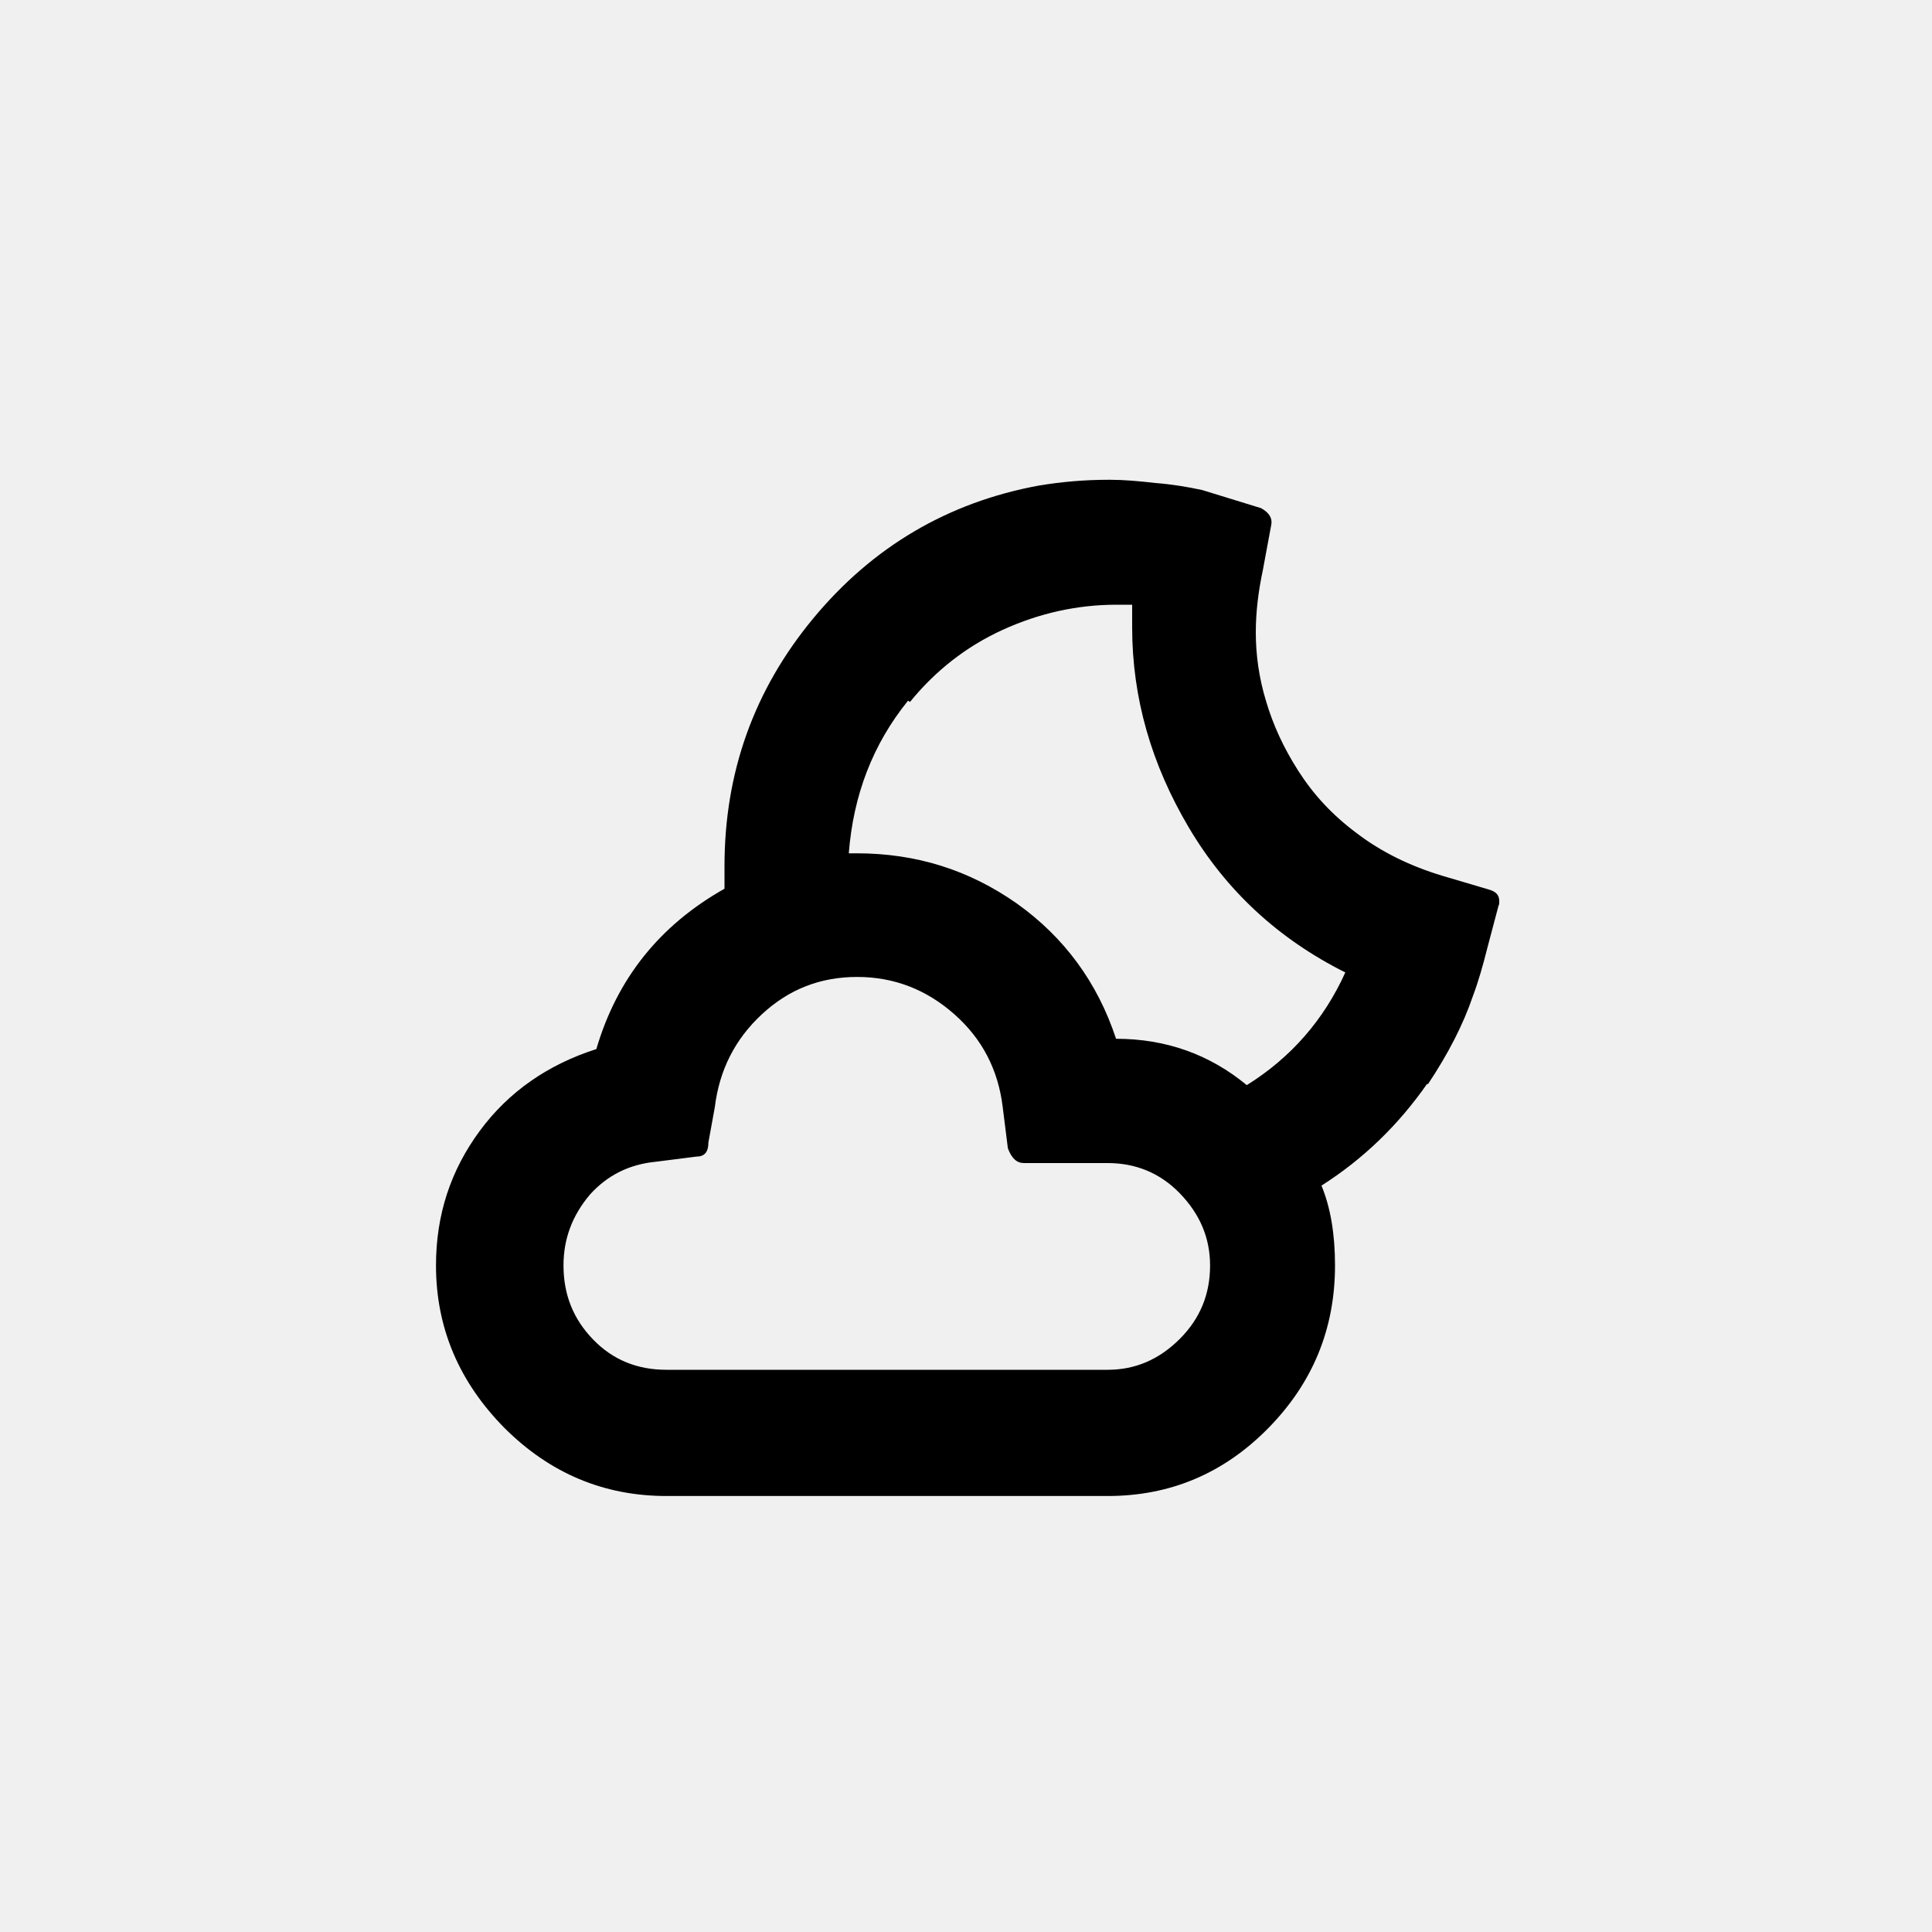
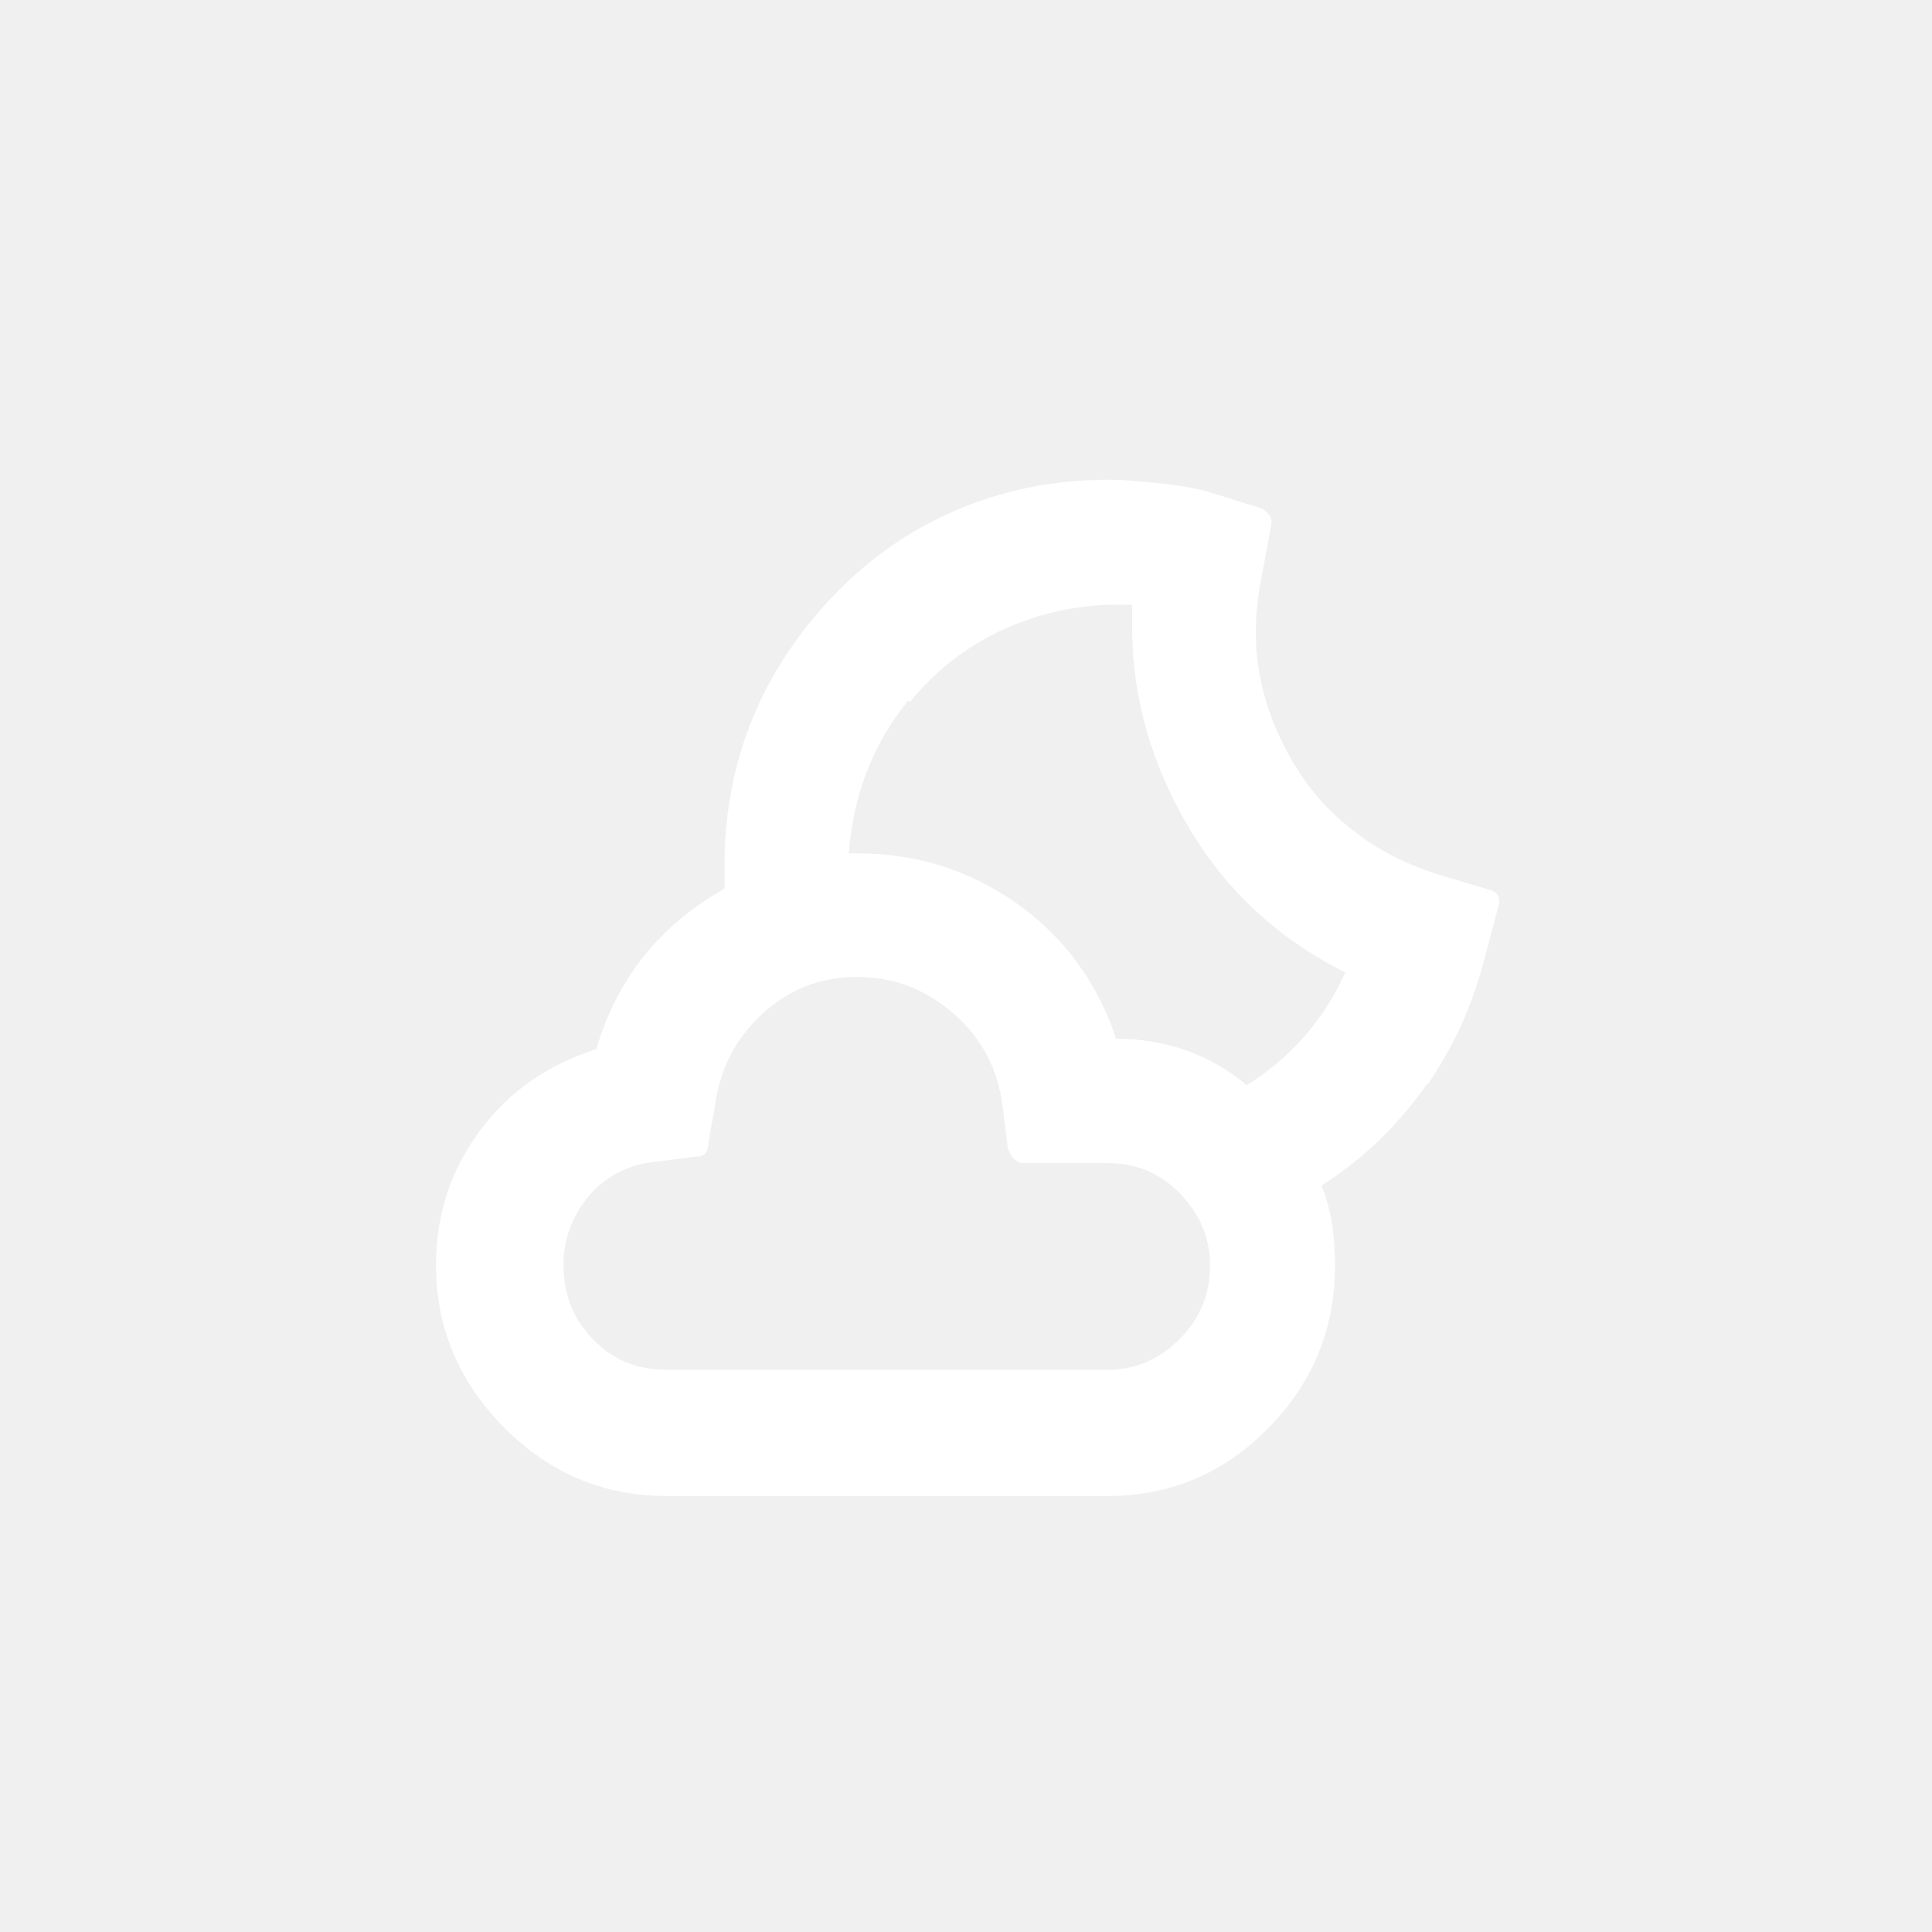
<svg xmlns="http://www.w3.org/2000/svg" version="1.1" id="Layer_1" x="0px" y="0px" viewBox="0 0 30 30" style="enable-background:new 0 0 30 30;" xml:space="preserve">
-   <path d="M6.77,19.65c0-0.79,0.23-1.48,0.68-2.09c0.45-0.61,1.06-1.03,1.81-1.27c0.32-1.09,0.98-1.92,1.99-2.49v-0.35  c0-1.46,0.46-2.74,1.38-3.85s2.09-1.8,3.5-2.06c0.36-0.06,0.72-0.09,1.08-0.09h0.03c0.21,0,0.44,0.02,0.7,0.05  c0.26,0.02,0.5,0.06,0.73,0.11l0.91,0.28c0.13,0.07,0.18,0.16,0.16,0.26l-0.13,0.7C19.54,9.18,19.5,9.5,19.5,9.82  c0,0.35,0.05,0.71,0.16,1.07c0.11,0.37,0.27,0.72,0.5,1.08s0.52,0.68,0.91,0.97c0.38,0.29,0.83,0.51,1.33,0.66l0.71,0.21  c0.11,0.03,0.17,0.08,0.17,0.18c0,0.04,0,0.06-0.01,0.07l-0.18,0.68c-0.06,0.24-0.13,0.49-0.22,0.73c-0.15,0.44-0.38,0.89-0.7,1.37  c0-0.01,0-0.01-0.01-0.01c-0.44,0.63-0.98,1.16-1.64,1.58c0.14,0.34,0.21,0.75,0.21,1.24c0,0.99-0.35,1.83-1.04,2.53  c-0.69,0.7-1.52,1.05-2.49,1.05h-6.85c-0.97,0-1.81-0.35-2.52-1.06C7.13,21.46,6.77,20.62,6.77,19.65z M8.75,19.65  c0,0.45,0.15,0.83,0.46,1.15s0.69,0.47,1.14,0.47h6.85c0.43,0,0.8-0.16,1.12-0.48c0.32-0.32,0.47-0.7,0.47-1.14  c0-0.43-0.16-0.8-0.47-1.12s-0.69-0.47-1.12-0.47H15.9c-0.11,0-0.19-0.07-0.25-0.23l-0.08-0.64c-0.07-0.58-0.32-1.06-0.75-1.44  s-0.93-0.58-1.51-0.58c-0.57,0-1.06,0.19-1.48,0.58c-0.42,0.39-0.66,0.87-0.73,1.44l-0.1,0.55c0,0.15-0.06,0.22-0.19,0.22  l-0.63,0.08c-0.41,0.04-0.75,0.21-1.02,0.51C8.89,18.87,8.75,19.23,8.75,19.65z M13.18,13.25h0.12c0.93,0,1.75,0.26,2.49,0.78  c0.73,0.52,1.25,1.22,1.54,2.1c0.77,0,1.45,0.24,2.03,0.72c0.69-0.43,1.2-1.02,1.53-1.75c-1.04-0.52-1.85-1.27-2.43-2.25  s-0.88-2.01-0.88-3.11V9.39c-0.03,0-0.07,0-0.12,0c-0.05,0-0.09,0-0.12,0c-0.61,0-1.2,0.13-1.77,0.39  c-0.57,0.26-1.05,0.64-1.44,1.12l-0.03-0.02C13.55,11.56,13.25,12.35,13.18,13.25z" />
+   <path fill="#FFFFFF" d="M6.77,19.65c0-0.79,0.23-1.48,0.68-2.09c0.45-0.61,1.06-1.03,1.81-1.27c0.32-1.09,0.98-1.92,1.99-2.49v-0.35  c0-1.46,0.46-2.74,1.38-3.85s2.09-1.8,3.5-2.06c0.36-0.06,0.72-0.09,1.08-0.09h0.03c0.21,0,0.44,0.02,0.7,0.05  c0.26,0.02,0.5,0.06,0.73,0.11l0.91,0.28c0.13,0.07,0.18,0.16,0.16,0.26l-0.13,0.7C19.54,9.18,19.5,9.5,19.5,9.82  c0,0.35,0.05,0.71,0.16,1.07c0.11,0.37,0.27,0.72,0.5,1.08s0.52,0.68,0.91,0.97c0.38,0.29,0.83,0.51,1.33,0.66l0.71,0.21  c0.11,0.03,0.17,0.08,0.17,0.18c0,0.04,0,0.06-0.01,0.07l-0.18,0.68c-0.06,0.24-0.13,0.49-0.22,0.73c-0.15,0.44-0.38,0.89-0.7,1.37  c0-0.01,0-0.01-0.01-0.01c-0.44,0.63-0.98,1.16-1.64,1.58c0.14,0.34,0.21,0.75,0.21,1.24c0,0.99-0.35,1.83-1.04,2.53  c-0.69,0.7-1.52,1.05-2.49,1.05h-6.85c-0.97,0-1.81-0.35-2.52-1.06C7.13,21.46,6.77,20.62,6.77,19.65z M8.75,19.65  c0,0.45,0.15,0.83,0.46,1.15s0.69,0.47,1.14,0.47h6.85c0.43,0,0.8-0.16,1.12-0.48c0.32-0.32,0.47-0.7,0.47-1.14  c0-0.43-0.16-0.8-0.47-1.12s-0.69-0.47-1.12-0.47H15.9c-0.11,0-0.19-0.07-0.25-0.23l-0.08-0.64c-0.07-0.58-0.32-1.06-0.75-1.44  s-0.93-0.58-1.51-0.58c-0.57,0-1.06,0.19-1.48,0.58c-0.42,0.39-0.66,0.87-0.73,1.44l-0.1,0.55c0,0.15-0.06,0.22-0.19,0.22  l-0.63,0.08c-0.41,0.04-0.75,0.21-1.02,0.51C8.89,18.87,8.75,19.23,8.75,19.65z M13.18,13.25h0.12c0.93,0,1.75,0.26,2.49,0.78  c0.73,0.52,1.25,1.22,1.54,2.1c0.77,0,1.45,0.24,2.03,0.72c0.69-0.43,1.2-1.02,1.53-1.75c-1.04-0.52-1.85-1.27-2.43-2.25  s-0.88-2.01-0.88-3.11V9.39c-0.03,0-0.07,0-0.12,0c-0.05,0-0.09,0-0.12,0c-0.61,0-1.2,0.13-1.77,0.39  c-0.57,0.26-1.05,0.64-1.44,1.12l-0.03-0.02C13.55,11.56,13.25,12.35,13.18,13.25z" />
</svg>
